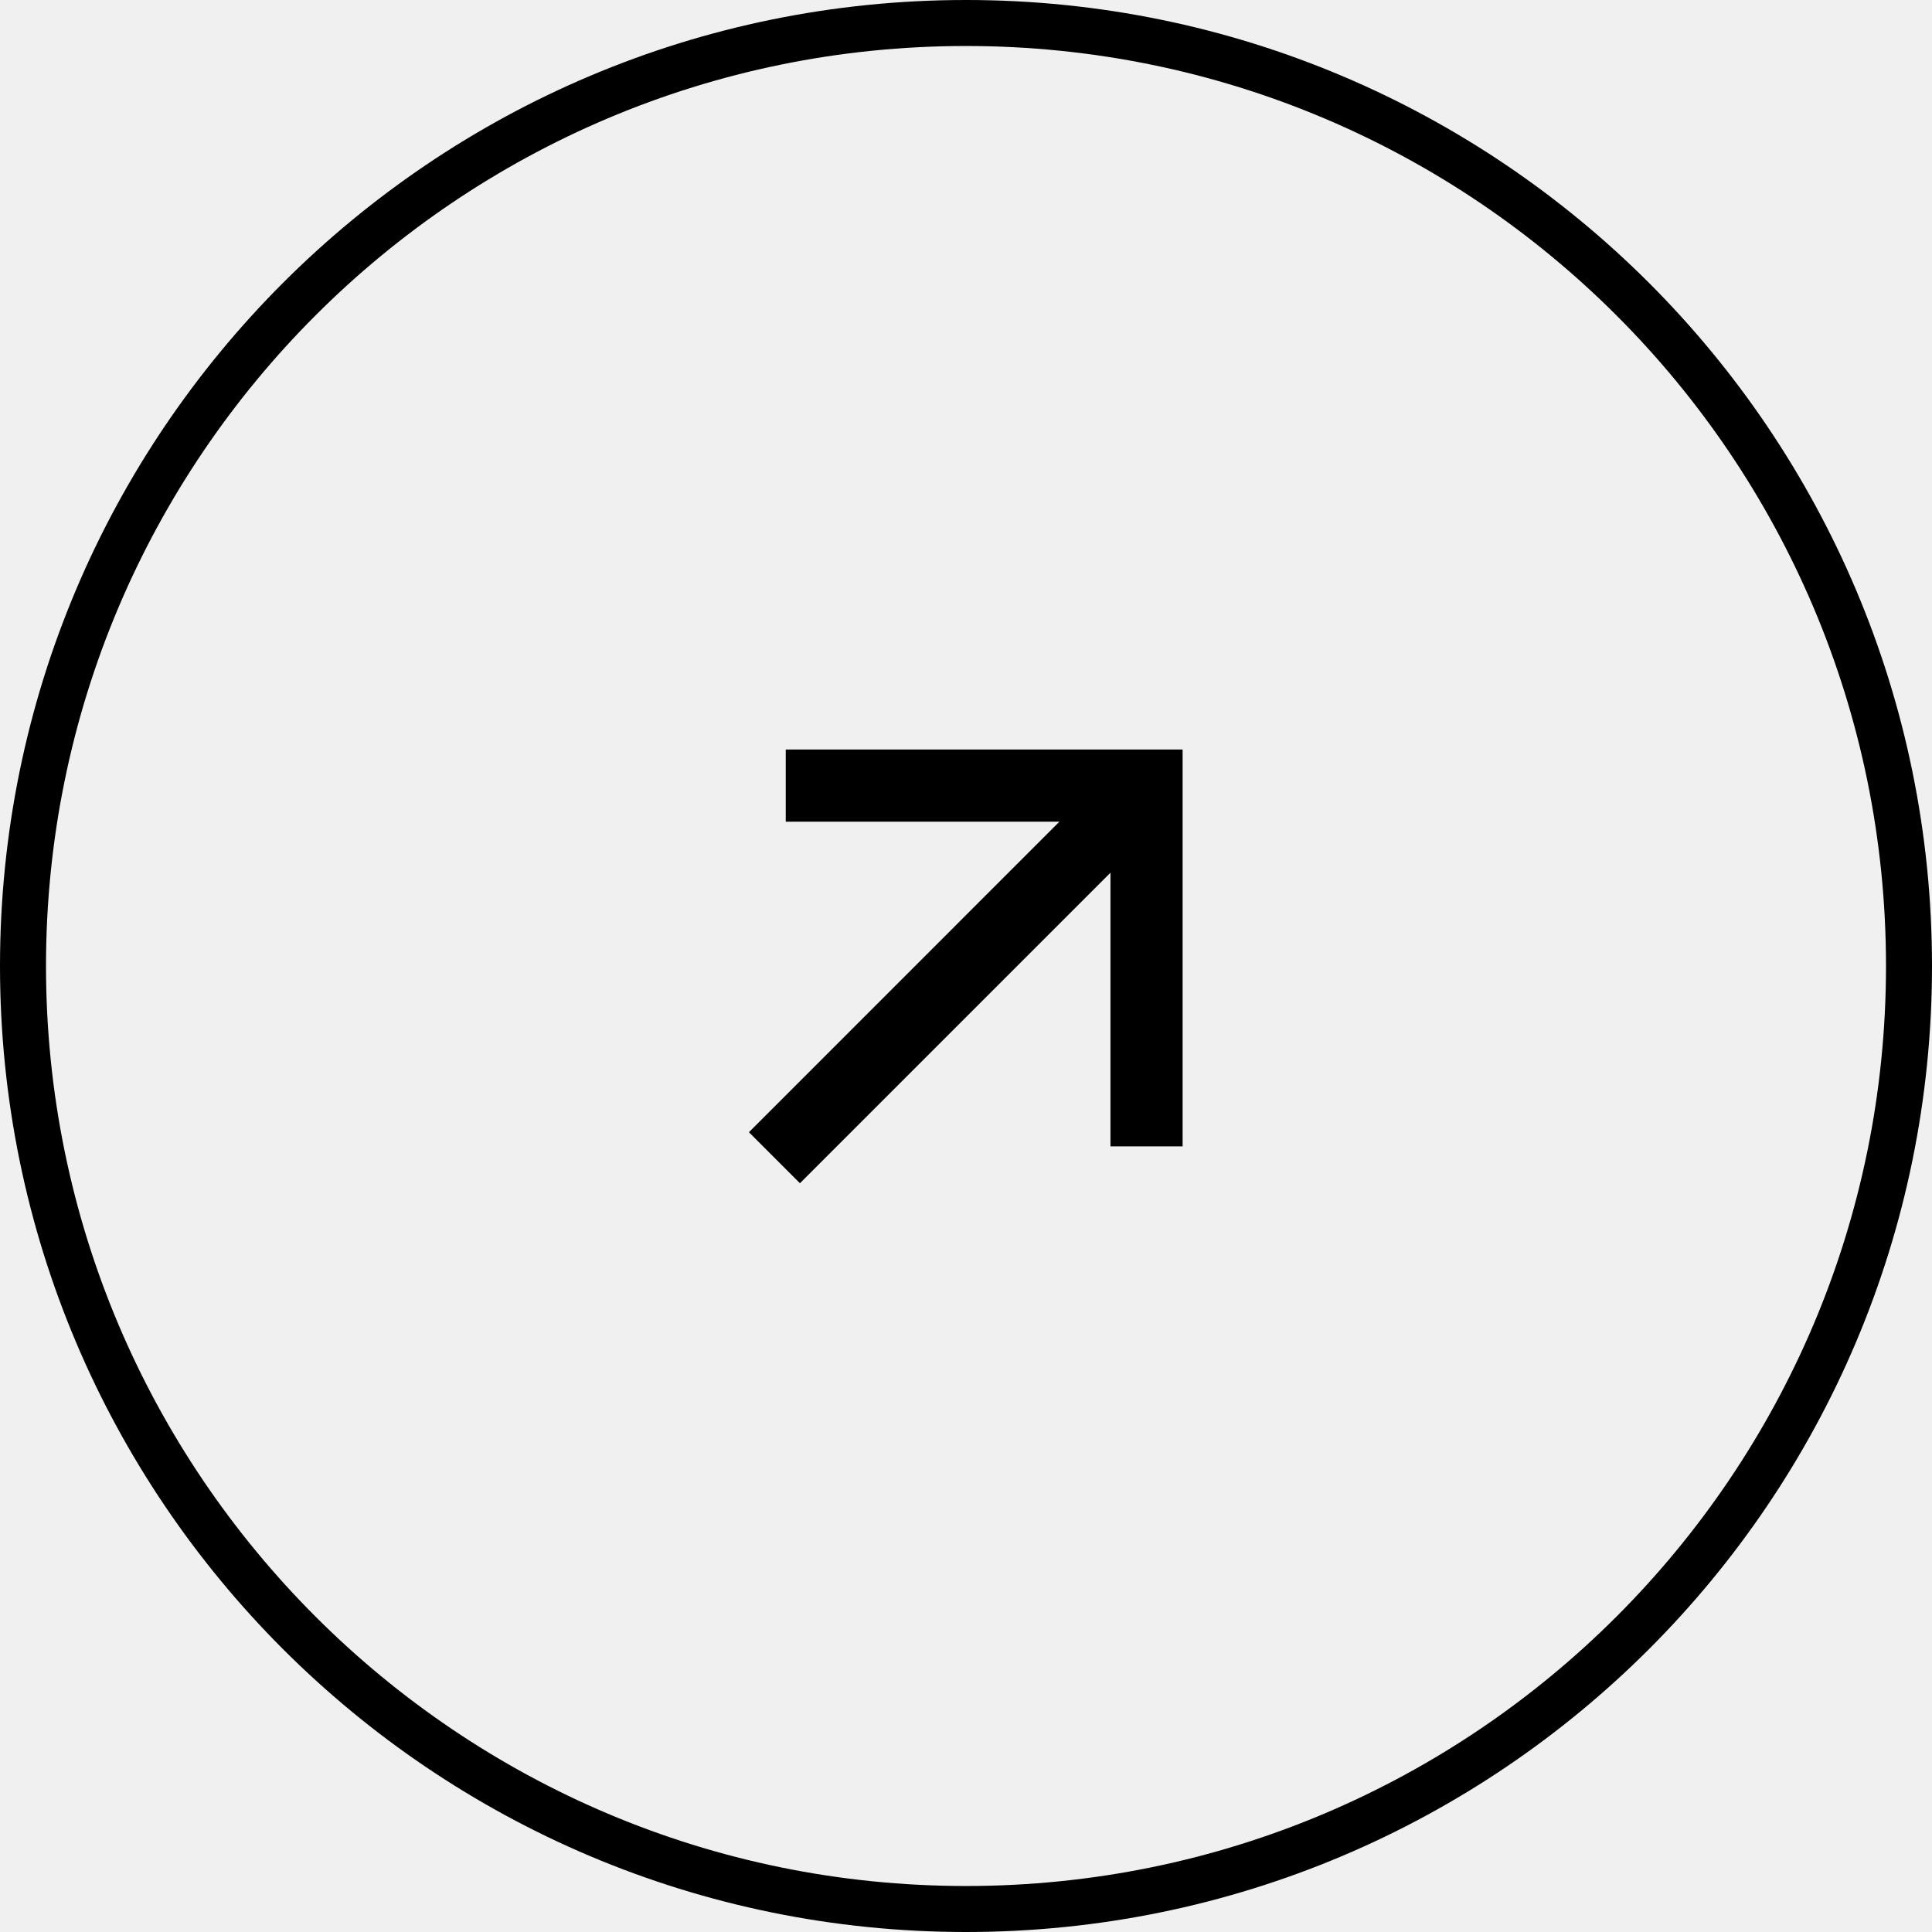
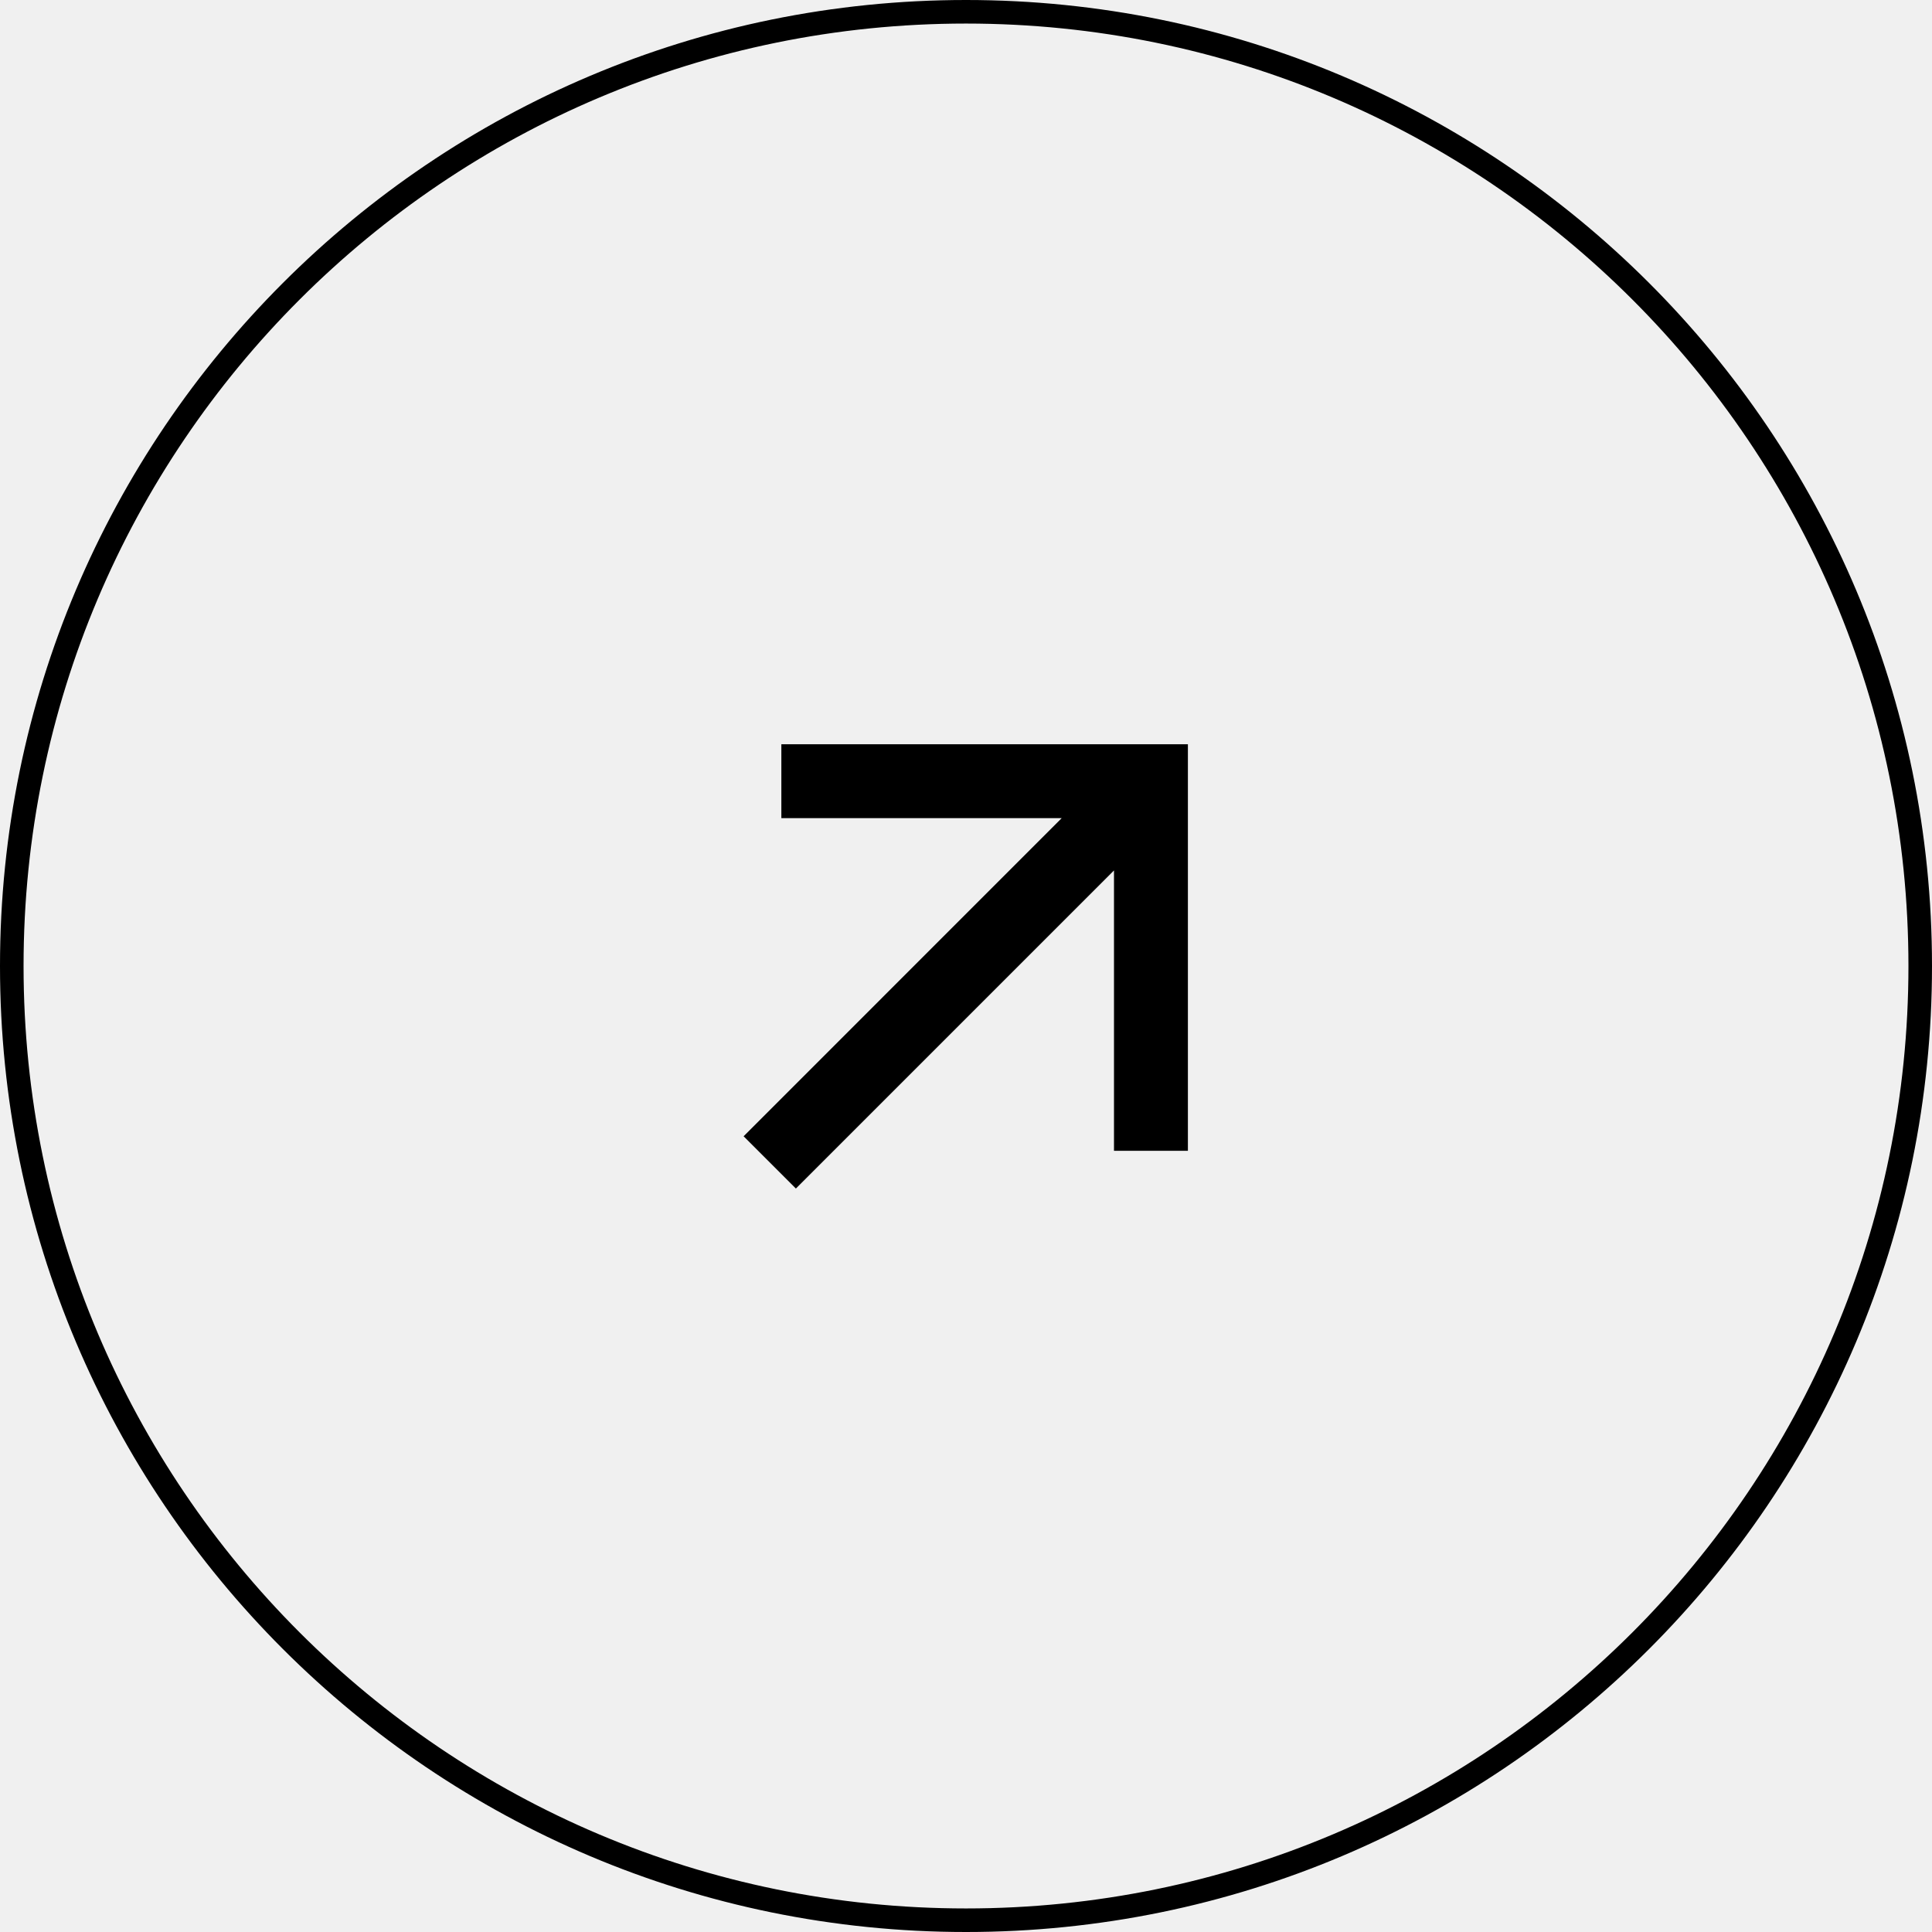
- <svg xmlns="http://www.w3.org/2000/svg" width="84" height="84" viewBox="0 0 84 84" fill="none">
-   <circle cx="42" cy="42" r="41" stroke="black" stroke-width="2" />
-   <g clip-path="url(#clip0_2387_3197)">
-     <path d="M48.281 37.944L34.78 51.445L32.562 49.227L46.061 35.725H34.163V32.588H51.418V49.843H48.281V37.944Z" fill="black" />
+ <svg xmlns="http://www.w3.org/2000/svg" width="82" height="82" viewBox="0 0 82 82" fill="none">
+   <circle cx="41" cy="41" r="40.5" stroke="black" />
+   <g clip-path="url(#clip0_2387_4214)">
+     <path d="M47.281 36.944L33.78 50.445L31.561 48.227L45.061 34.725H33.163V31.588H50.418V48.843H47.281V36.944Z" fill="black" />
  </g>
  <defs>
-     <clipPath id="clip0_2387_3197">
-       <rect width="37.647" height="37.647" fill="white" transform="translate(23.1763 23.1765)" />
+     <clipPath id="clip0_2387_4214">
+       <rect width="37.647" height="37.647" fill="white" transform="translate(22.1765 22.1765)" />
    </clipPath>
  </defs>
</svg>
